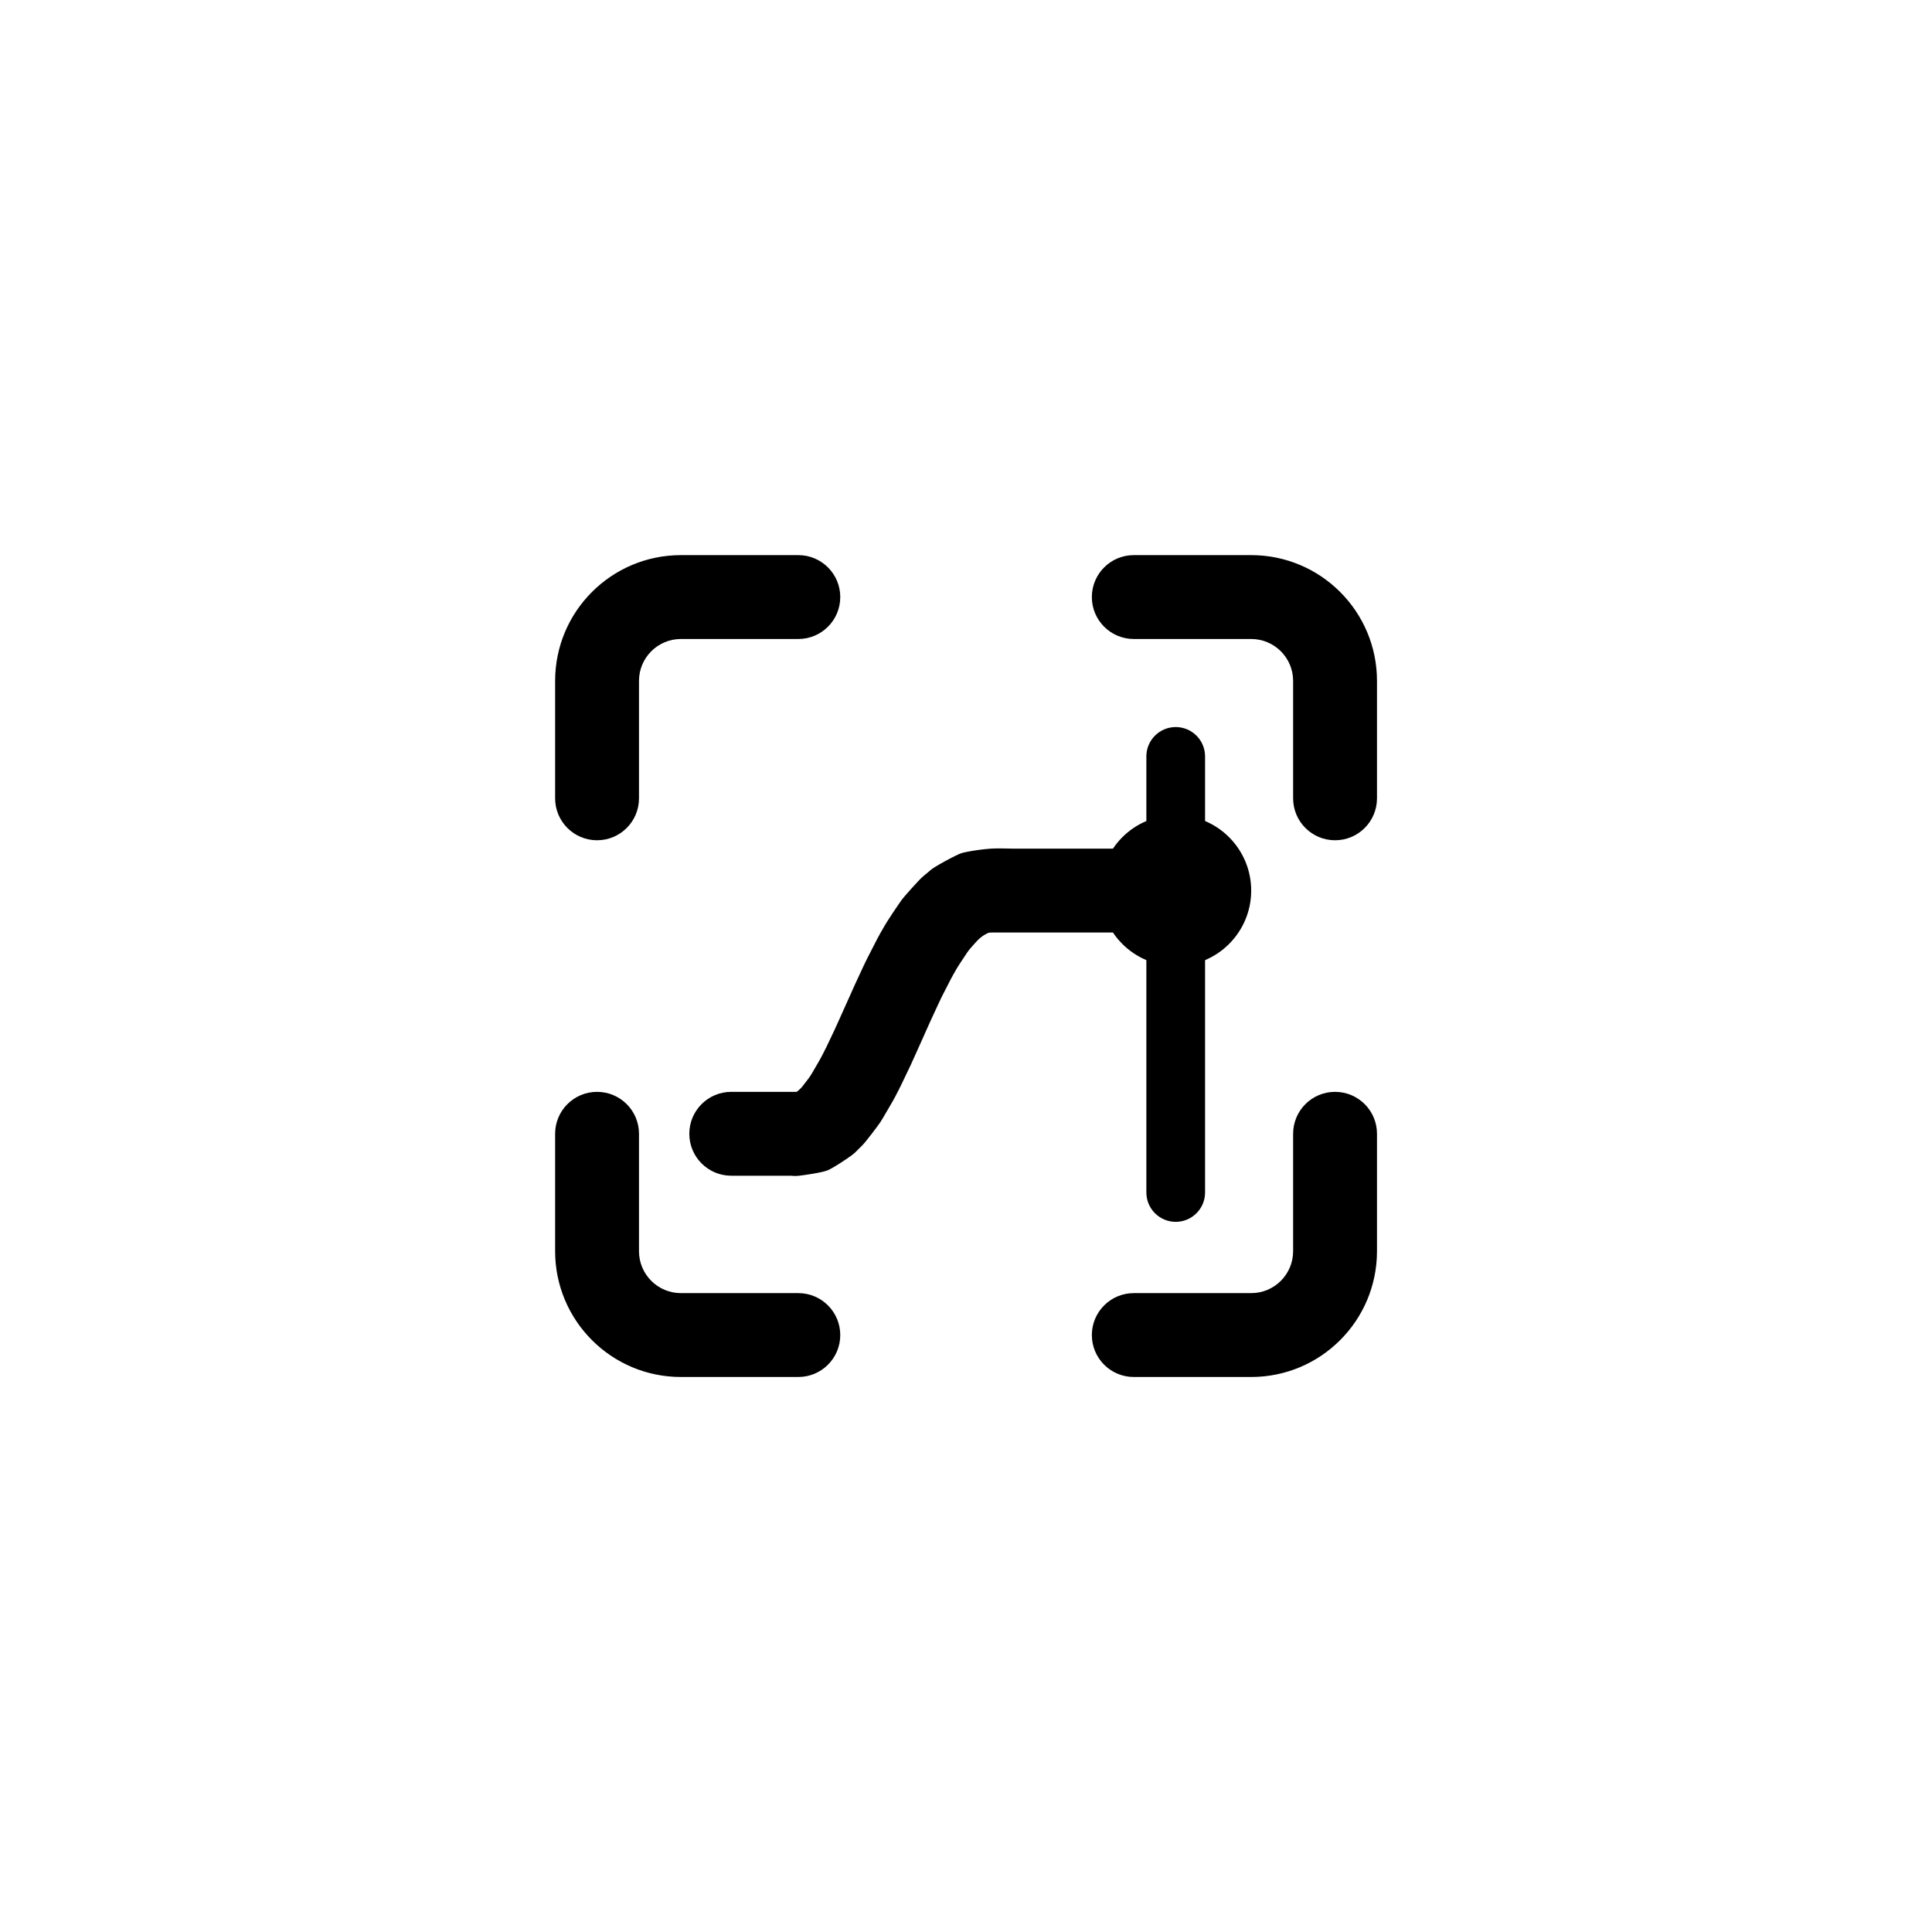
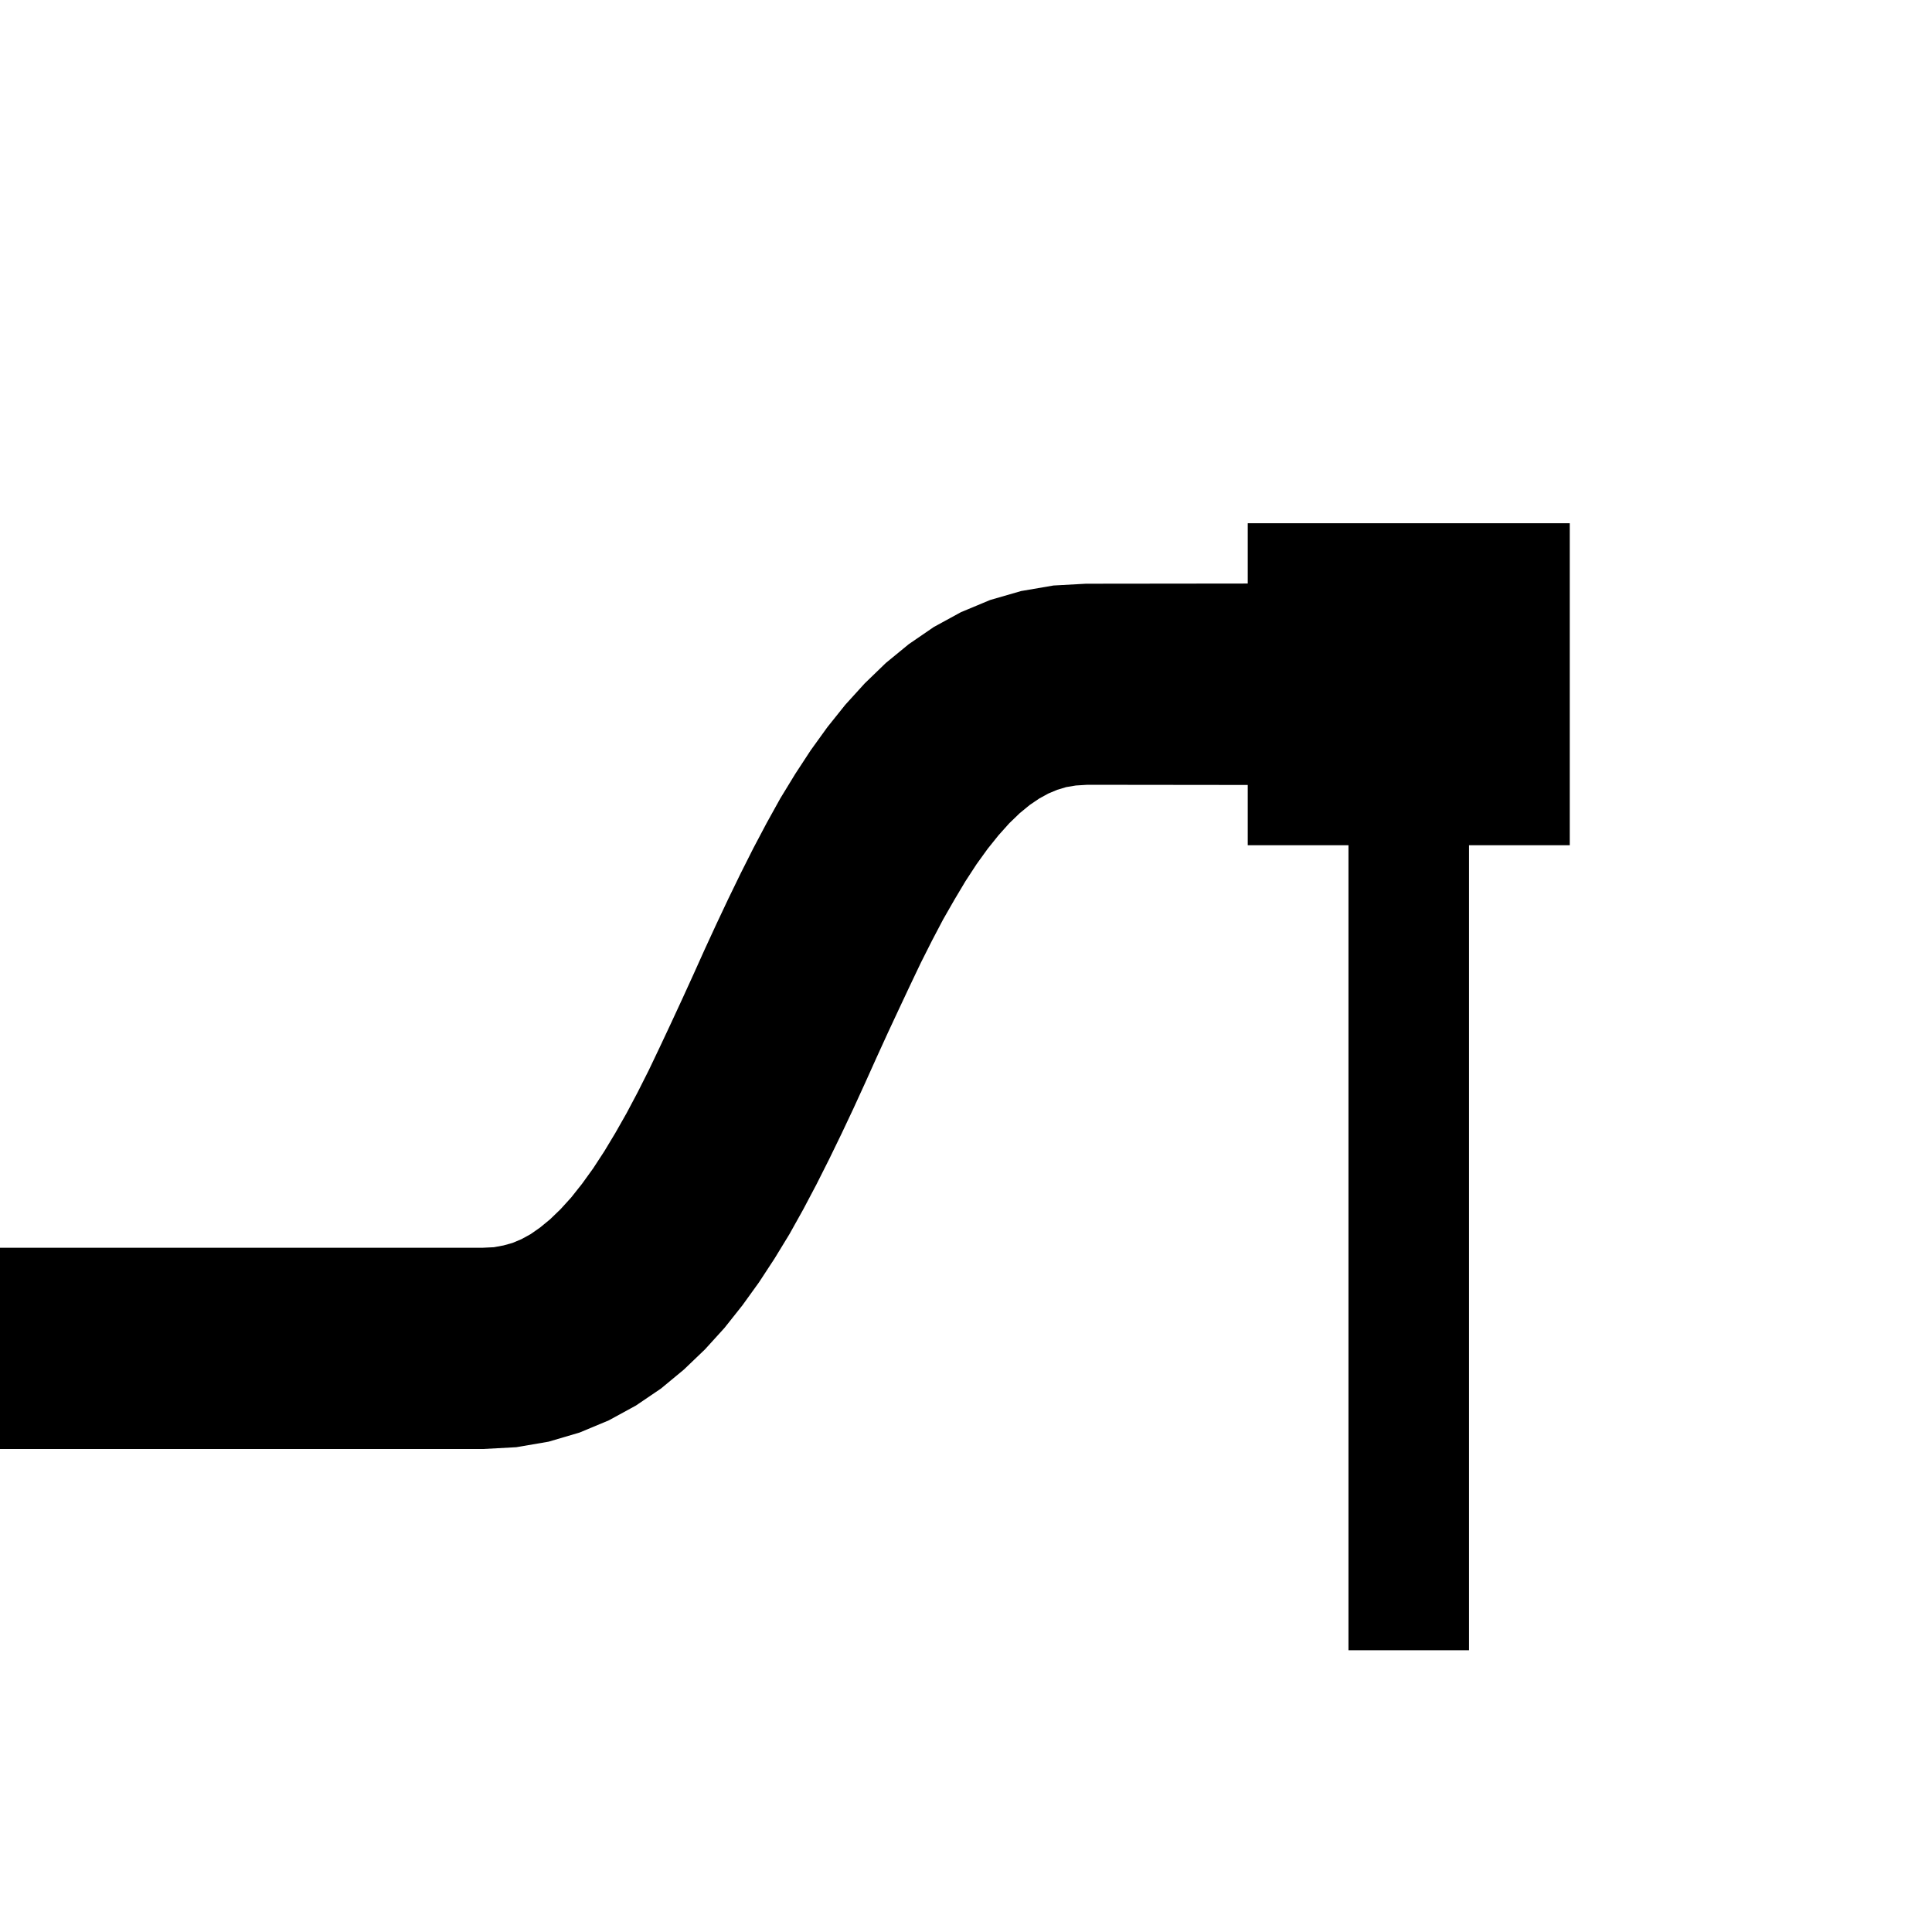
<svg xmlns="http://www.w3.org/2000/svg" viewBox="0 0 108 108" width="108" height="108">
-   <g transform="translate(24 24) scale(0.2344)">
-     <path fill="#000000" d="M30.0 88.0L30.0 60.0A30.0 30.0 0 0 1 60.0 30.0L88.0 30.0A10.0 10.0 0 0 1 88.0 50.0L60.0 50.0A10.0 10.0 0 0 0 50.0 60.0L50.0 88.0A10.0 10.0 0 0 1 30.0 88.0ZM168.0 30.0L196.0 30.0A30.0 30.0 0 0 1 226.0 60.0L226.0 88.0A10.0 10.0 0 0 1 206.0 88.0L206.0 60.0A10.0 10.0 0 0 0 196.0 50.0L168.0 50.0A10.0 10.0 0 0 1 168.0 30.0ZM226.0 168.0L226.0 196.0A30.0 30.0 0 0 1 196.0 226.0L168.0 226.0A10.0 10.0 0 0 1 168.0 206.0L196.0 206.0A10.0 10.0 0 0 0 206.0 196.0L206.0 168.0A10.0 10.0 0 0 1 226.0 168.0ZM88.0 226.0L60.0 226.0A30.0 30.0 0 0 1 30.0 196.0L30.0 168.0A10.0 10.0 0 0 1 50.0 168.0L50.0 196.0A10.0 10.0 0 0 0 60.0 206.0L88.0 206.0A10.0 10.0 0 0 1 88.0 226.0ZM171.0 78V182A7.0 7.0 0 0 0 185.0 182V78A7.0 7.0 0 0 0 171.0 78Z" />
-     <path fill="#000000" d="M72.00 178.00C72.33 178.00 73.00 178.00 74.00 178.00C75.00 178.00 77.00 178.00 78.00 178.00C79.00 178.00 79.00 178.00 80.00 178.00C81.00 178.00 83.00 178.00 84.00 178.00C85.00 178.00 85.28 178.00 86.00 178.00C86.72 178.00 87.04 178.15 88.32 177.99C89.61 177.84 92.38 177.41 93.70 177.09C95.03 176.77 95.12 176.69 96.26 176.05C97.41 175.41 99.56 173.98 100.58 173.24C101.60 172.50 101.82 172.17 102.39 171.61C102.96 171.05 103.27 170.79 104.02 169.89C104.76 168.99 106.17 167.15 106.86 166.21C107.55 165.28 107.53 165.28 108.14 164.29C108.74 163.30 109.91 161.29 110.49 160.27C111.06 159.26 111.23 158.90 111.59 158.20C111.95 157.50 112.14 157.16 112.65 156.09C113.17 155.02 114.20 152.87 114.71 151.79C115.21 150.71 115.21 150.70 115.70 149.61C116.19 148.52 117.17 146.34 117.66 145.25C118.14 144.17 118.30 143.81 118.62 143.09C118.94 142.38 119.10 142.01 119.58 140.96C120.06 139.91 121.02 137.84 121.50 136.82C121.98 135.80 121.98 135.78 122.46 134.83C122.94 133.88 123.90 132.00 124.38 131.09C124.86 130.18 125.02 129.92 125.34 129.37C125.65 128.81 125.82 128.50 126.29 127.76C126.76 127.02 127.70 125.60 128.16 124.93C128.62 124.27 128.63 124.26 129.06 123.75C129.49 123.24 130.33 122.31 130.73 121.89C131.13 121.47 131.23 121.42 131.46 121.23C131.69 121.03 131.84 120.91 132.11 120.74C132.37 120.56 132.85 120.30 133.07 120.20C133.29 120.09 133.22 120.11 133.40 120.08C133.58 120.05 133.13 120.01 134.15 120.00C135.17 119.99 137.69 120.00 139.50 120.00C141.31 120.00 142.25 120.00 145.00 120.00C147.75 120.00 153.25 120.00 156.00 120.00C158.75 120.00 158.75 120.00 161.50 120.00C164.25 120.00 169.75 120.00 172.50 120.00C175.25 120.00 177.08 120.00 178.00 120.00A10 10 0 0 0 178.00 100.00C177.08 100.00 175.25 100.00 172.50 100.00C169.75 100.00 164.25 100.00 161.50 100.00C158.75 100.00 158.75 100.00 156.00 100.00C153.25 100.00 147.75 100.00 145.00 100.00C142.25 100.00 141.36 100.00 139.50 100.00C137.64 100.00 135.73 99.87 133.85 100.00C131.97 100.13 129.61 100.48 128.23 100.76C126.84 101.04 126.79 101.08 125.55 101.66C124.31 102.25 121.92 103.56 120.79 104.25C119.65 104.94 119.37 105.27 118.71 105.82C118.05 106.37 117.69 106.62 116.81 107.52C115.94 108.43 114.27 110.28 113.46 111.23C112.66 112.17 112.67 112.18 111.97 113.19C111.26 114.20 109.90 116.26 109.24 117.30C108.58 118.34 108.39 118.71 107.98 119.43C107.57 120.14 107.36 120.49 106.78 121.59C106.20 122.69 105.07 124.89 104.52 126.00C103.96 127.11 103.96 127.12 103.44 128.23C102.92 129.35 101.88 131.58 101.37 132.69C100.86 133.80 100.71 134.17 100.38 134.91C100.05 135.64 99.88 136.02 99.40 137.09C98.92 138.16 97.97 140.29 97.49 141.34C97.02 142.39 97.02 142.40 96.56 143.38C96.10 144.36 95.18 146.29 94.73 147.23C94.27 148.16 94.13 148.43 93.83 149.01C93.53 149.58 93.38 149.91 92.94 150.67C92.51 151.43 91.66 152.90 91.24 153.59C90.82 154.28 90.81 154.29 90.43 154.81C90.05 155.33 89.32 156.28 88.98 156.70C88.64 157.12 88.56 157.16 88.38 157.34C88.20 157.52 88.05 157.65 87.90 157.78C87.75 157.90 87.52 158.04 87.46 158.09C87.39 158.14 87.49 158.08 87.52 158.07C87.56 158.05 87.93 158.02 87.68 158.01C87.43 157.99 86.61 158.00 86.00 158.00C85.39 158.00 85.00 158.00 84.00 158.00C83.00 158.00 81.00 158.00 80.00 158.00C79.00 158.00 79.00 158.00 78.00 158.00C77.00 158.00 75.00 158.00 74.00 158.00C73.00 158.00 72.33 158.00 72.00 158.00A10 10 0 0 0 72.00 178.00ZM160.00 110.00A18 18 0 1 0 196.00 110.00A18 18 0 1 0 160.00 110.00Z" />
-   </g>
+   <path fill="#000000" d="M0 81L27.01 81L28.86 80.9L30.67 80.59L32.4 80.08L34.03 79.4L35.55 78.57L36.95 77.62L38.23 76.56L39.41 75.43L40.5 74.23L41.5 72.97L42.43 71.68L43.3 70.35L44.13 68.99L44.9 67.61L45.64 66.21L46.35 64.8L47.04 63.38L47.71 61.96L48.36 60.54L48.99 59.14L49.62 57.76L50.25 56.41L50.87 55.09L51.48 53.81L52.1 52.58L52.72 51.4L53.35 50.3L53.97 49.26L54.59 48.31L55.21 47.45L55.82 46.69L56.42 46.02L57 45.46L57.56 45L58.09 44.64L58.6 44.36L59.1 44.15L59.6 44L60.14 43.91L60.79 43.87L69.75 43.88L69.75 47.25L75.38 47.25L75.38 92.25L82.12 92.25L82.12 47.25L87.75 47.25L87.75 29.25L69.75 29.25L69.75 32.62L60.71 32.63L58.89 32.73L57.08 33.04L55.35 33.54L53.72 34.22L52.2 35.05L50.8 36.01L49.52 37.06L48.34 38.2L47.25 39.4L46.25 40.65L45.32 41.94L44.45 43.27L43.62 44.63L42.85 46.02L42.11 47.42L41.4 48.83L40.71 50.25L40.04 51.67L39.39 53.08L38.76 54.48L38.13 55.86L37.5 57.22L36.88 58.54L36.27 59.82L35.65 61.05L35.03 62.22L34.4 63.33L33.78 64.36L33.16 65.31L32.54 66.17L31.93 66.94L31.33 67.6L30.75 68.16L30.19 68.62L29.66 68.99L29.15 69.27L28.65 69.48L28.15 69.62L27.61 69.72L26.99 69.75L0 69.75Z" />
</svg>
